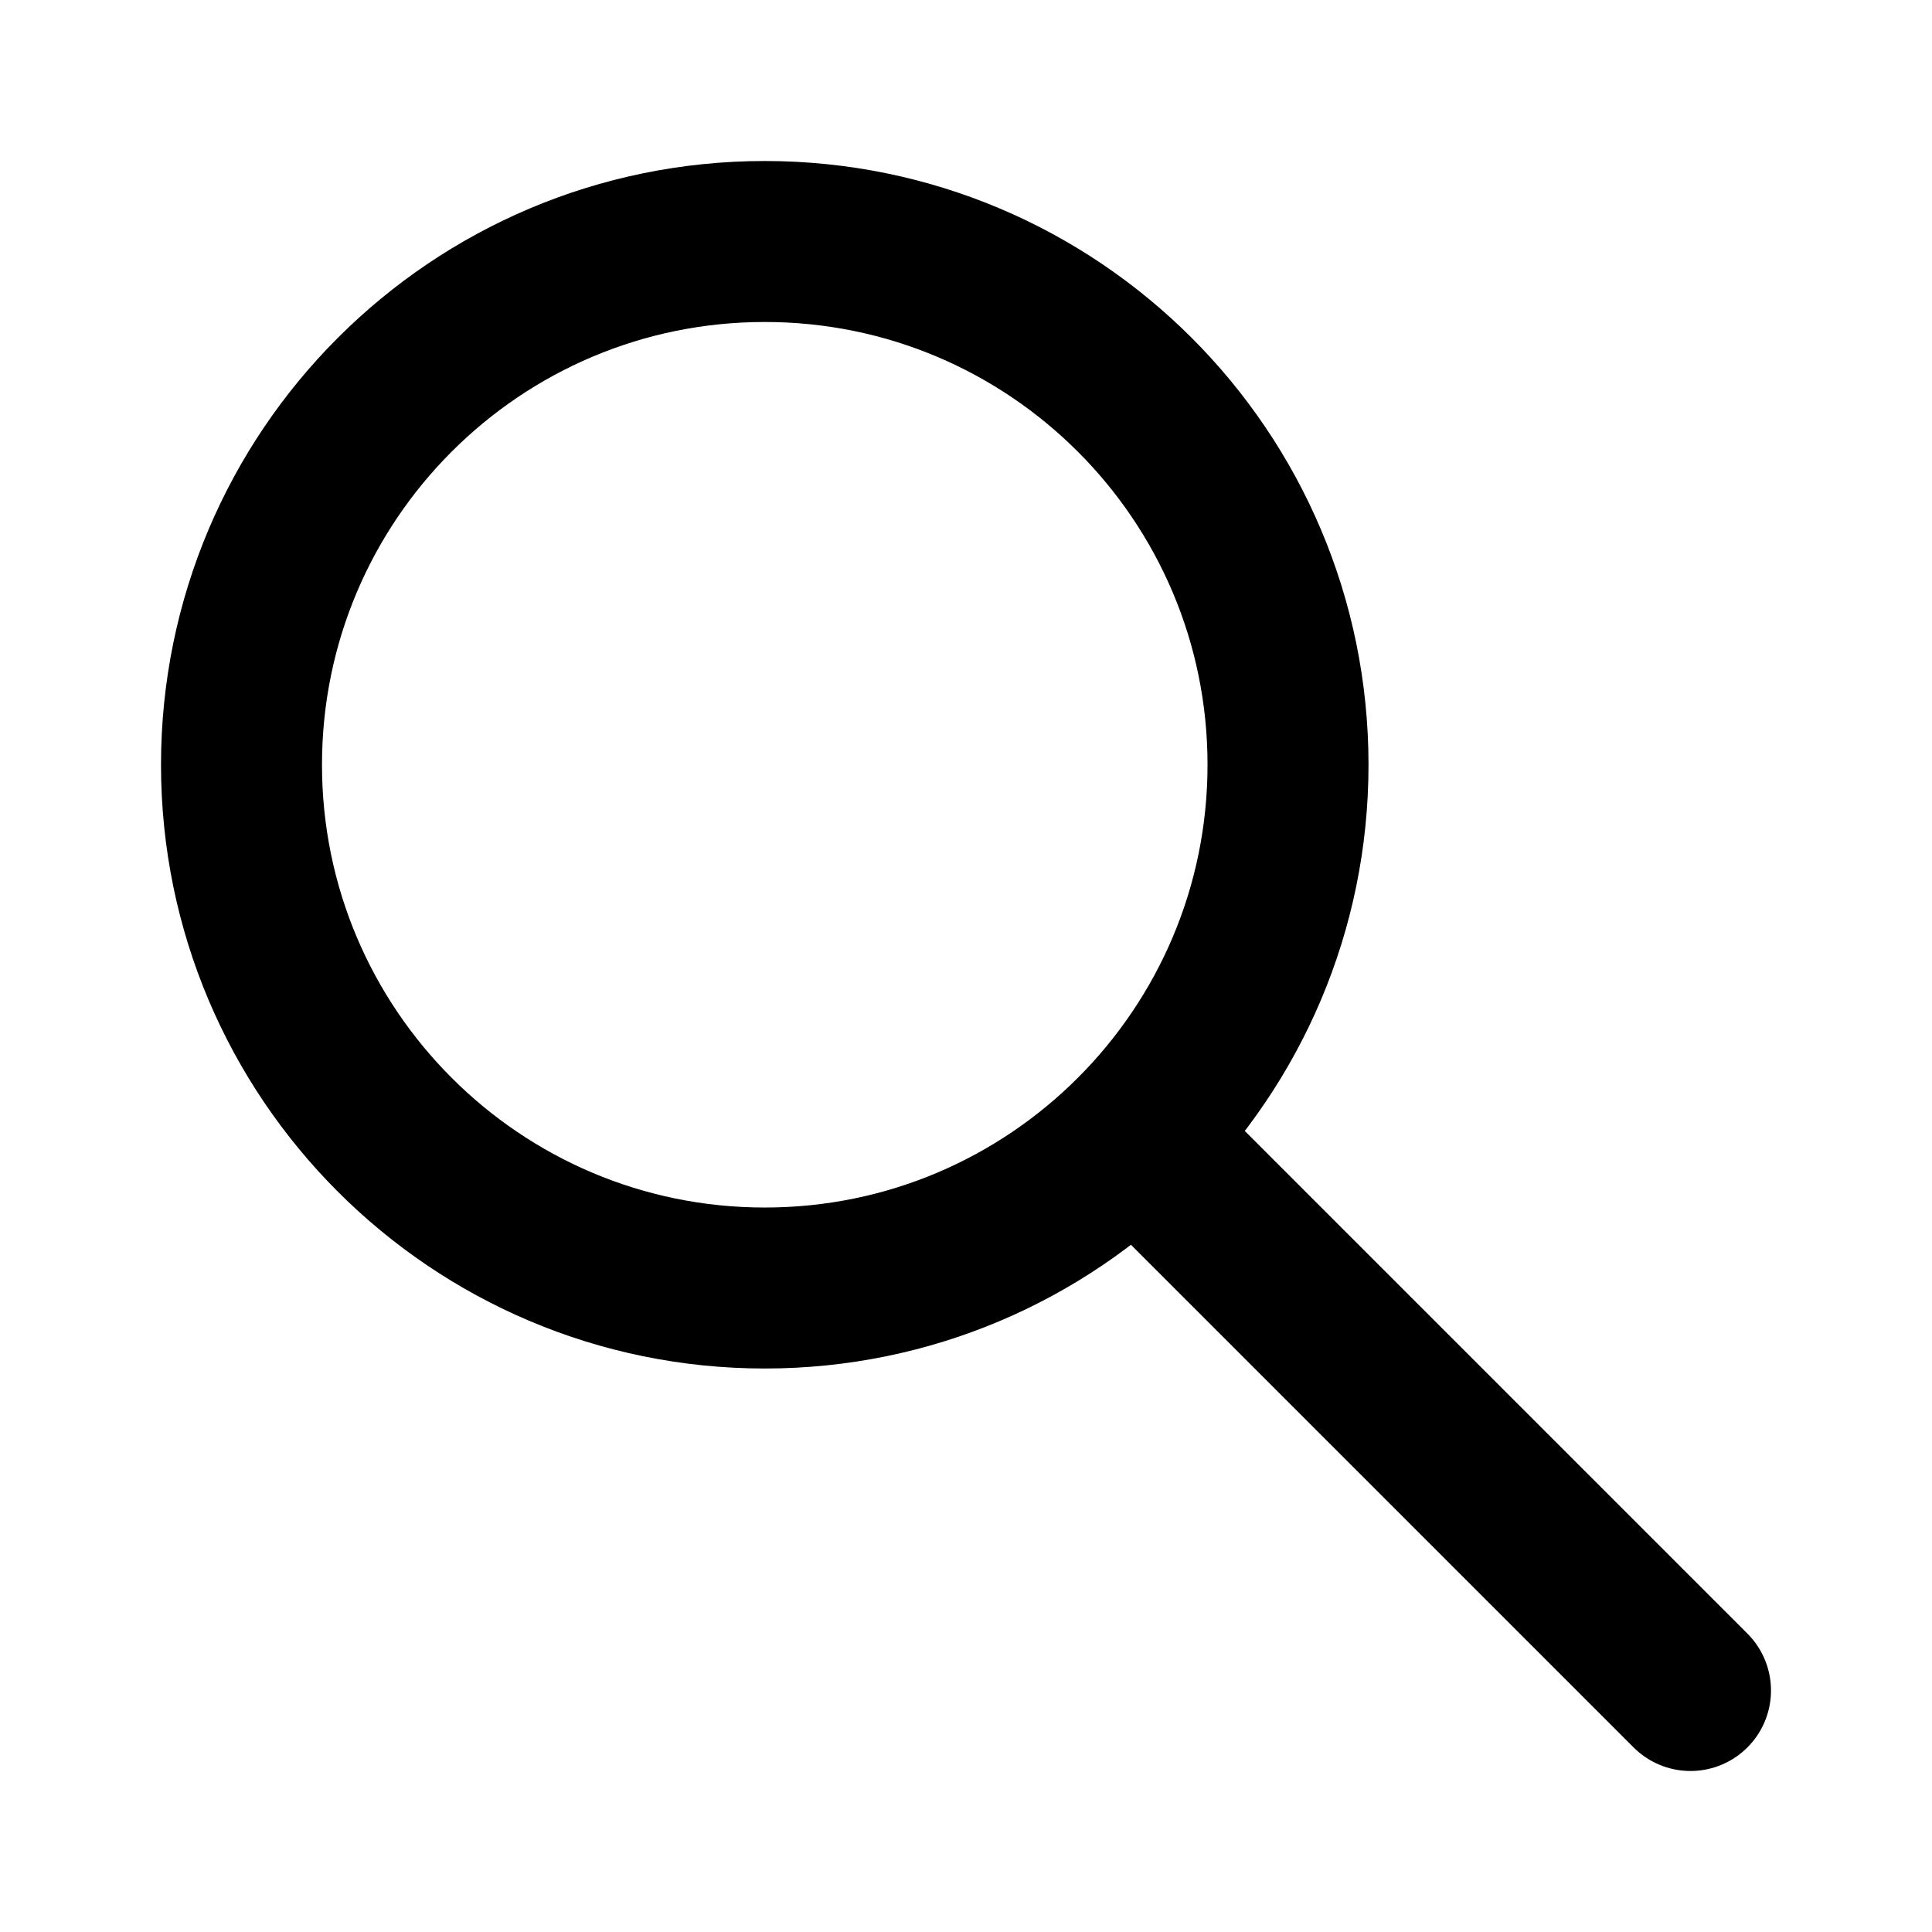
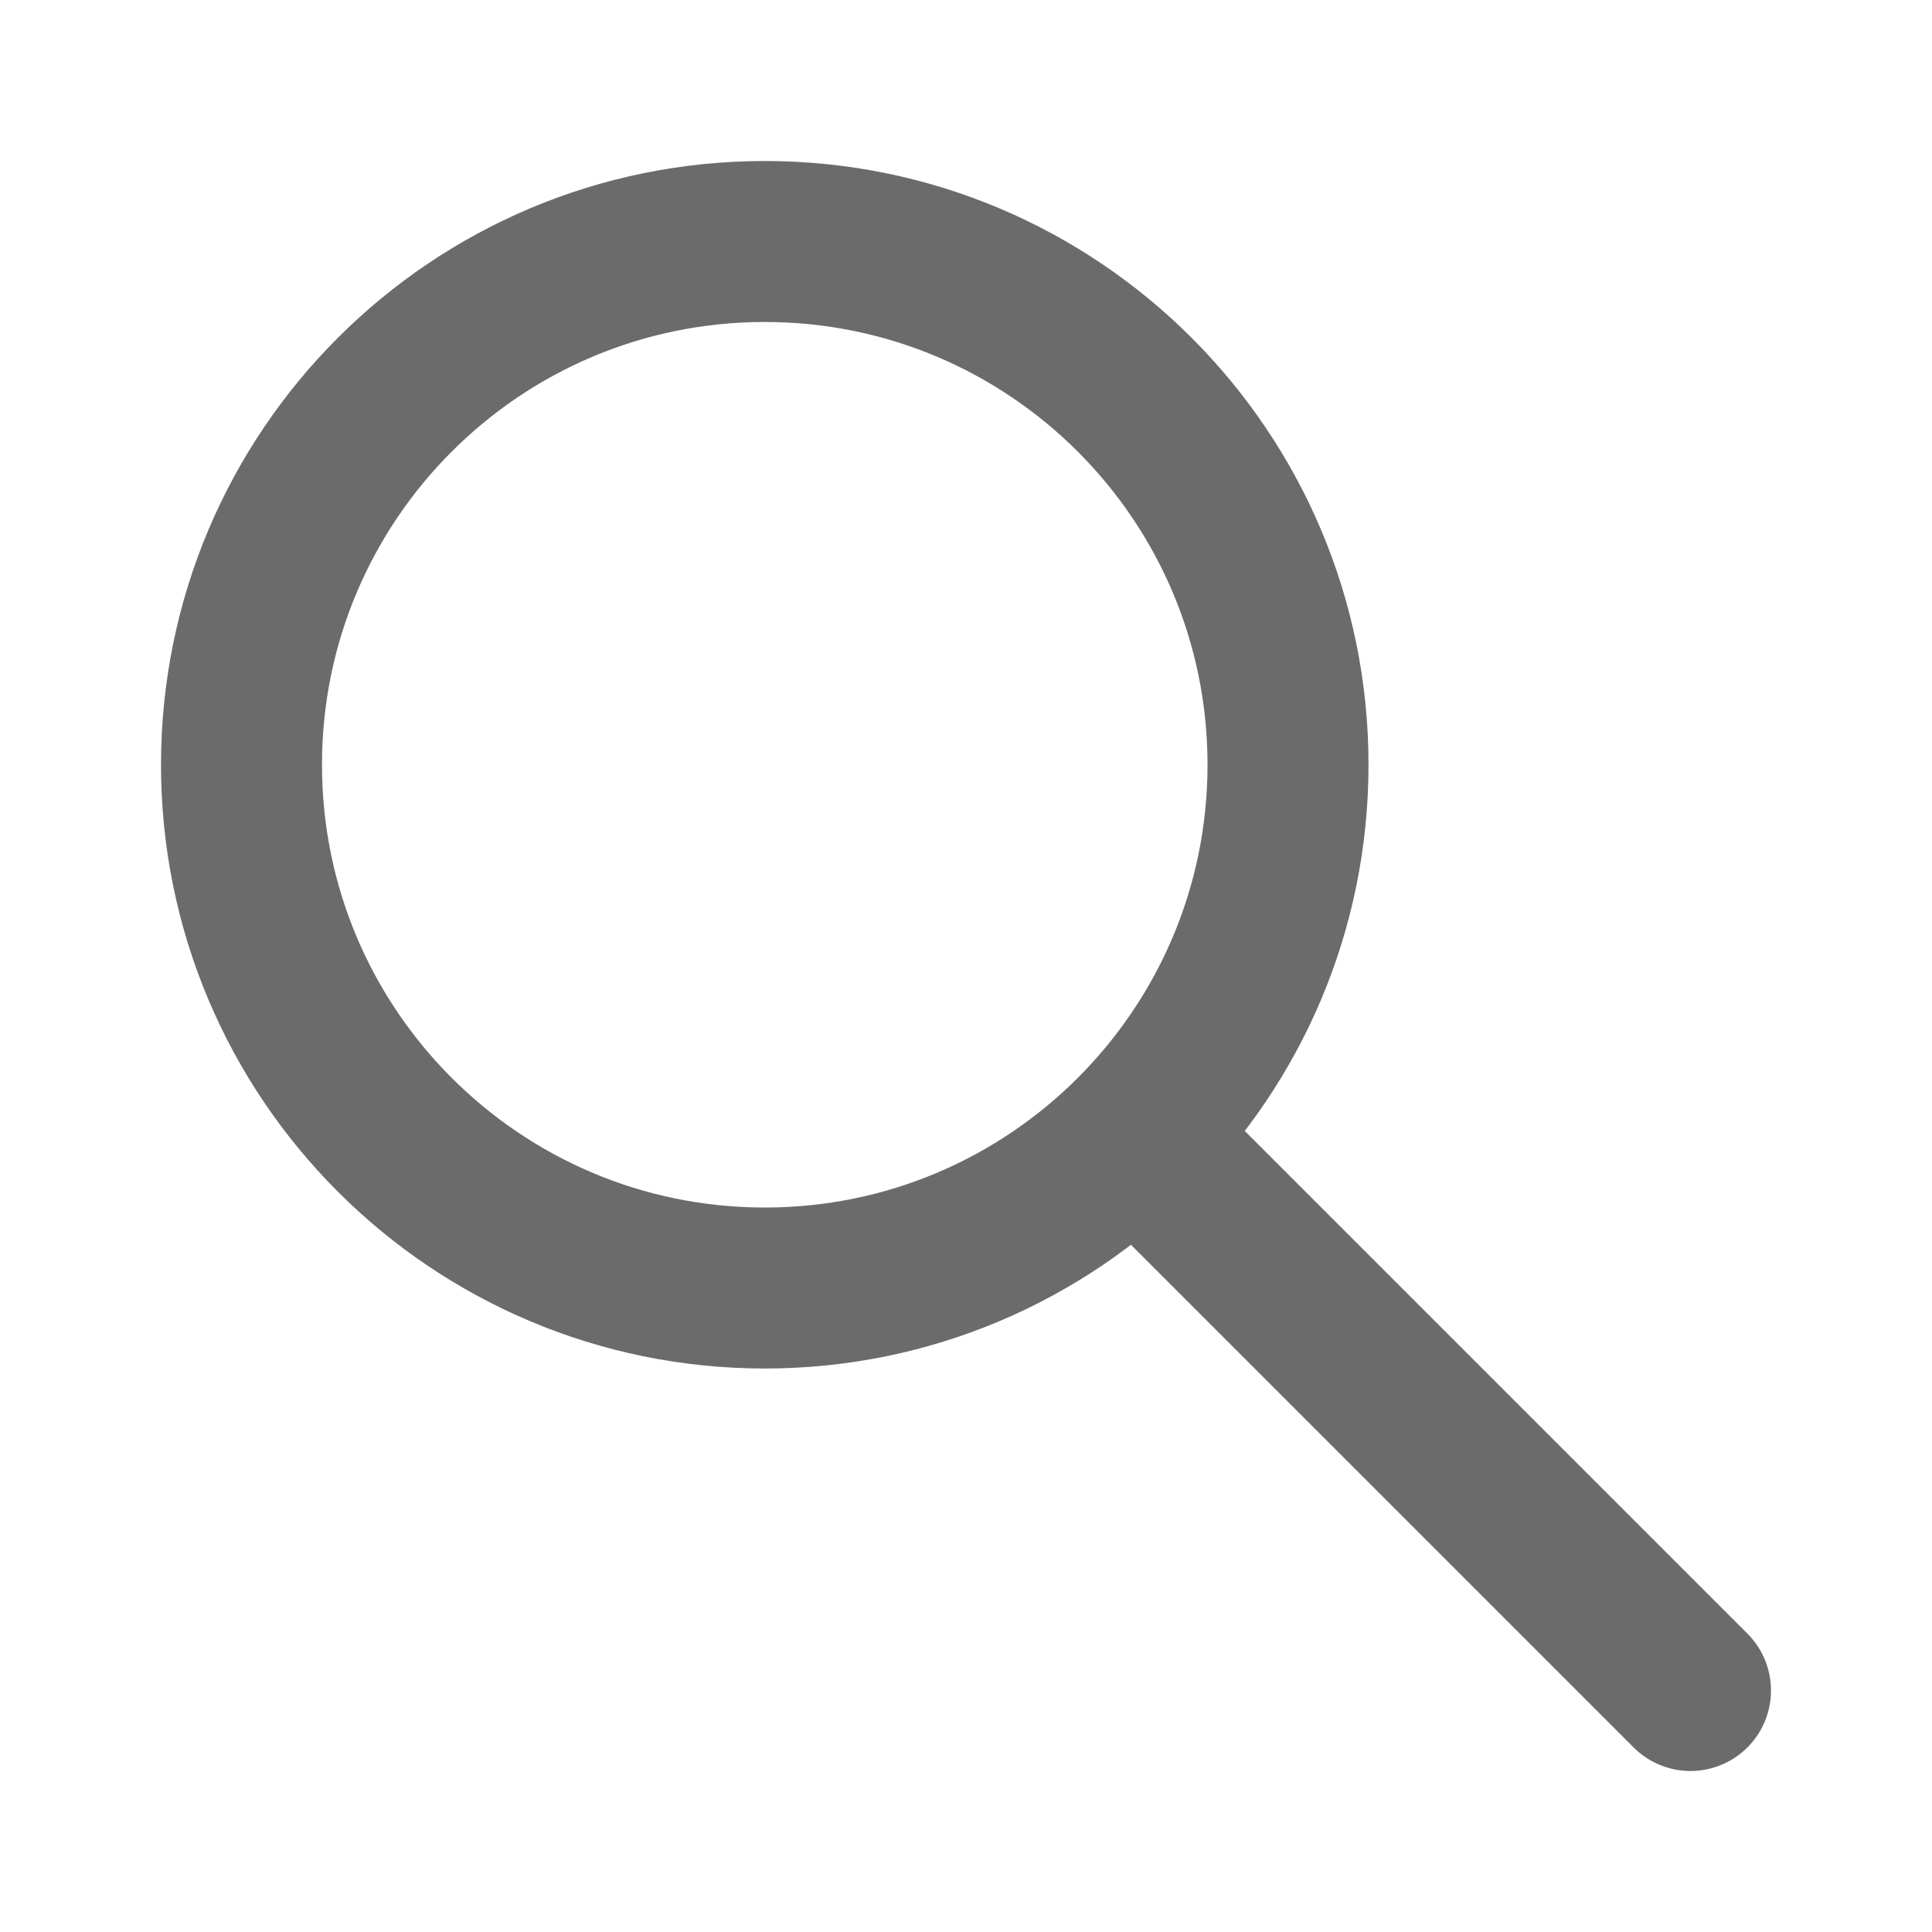
<svg xmlns="http://www.w3.org/2000/svg" width="100%" height="100%" viewBox="0 0 37 37" fill="none">
-   <path d="M14.646 24.667C20.18 24.667 24.667 20.18 24.667 14.646C24.667 9.111 20.18 4.625 14.646 4.625C9.111 4.625 4.625 9.111 4.625 14.646C4.625 20.18 9.111 24.667 14.646 24.667Z" stroke="black" stroke-width="3.083" stroke-linecap="round" stroke-linejoin="round" />
-   <path d="M32.375 32.375L22.355 22.355" stroke="black" stroke-width="3.083" stroke-linecap="round" stroke-linejoin="round" />
+   <path d="M14.646 24.667C20.18 24.667 24.667 20.18 24.667 14.646C24.667 9.111 20.18 4.625 14.646 4.625C9.111 4.625 4.625 9.111 4.625 14.646C4.625 20.18 9.111 24.667 14.646 24.667Z" stroke="#6B6B6B" stroke-width="3.083" stroke-linecap="round" stroke-linejoin="round" />
+   <path d="M32.375 32.375L22.355 22.355" stroke="#6B6B6B" stroke-width="3.083" stroke-linecap="round" stroke-linejoin="round" />
</svg>
